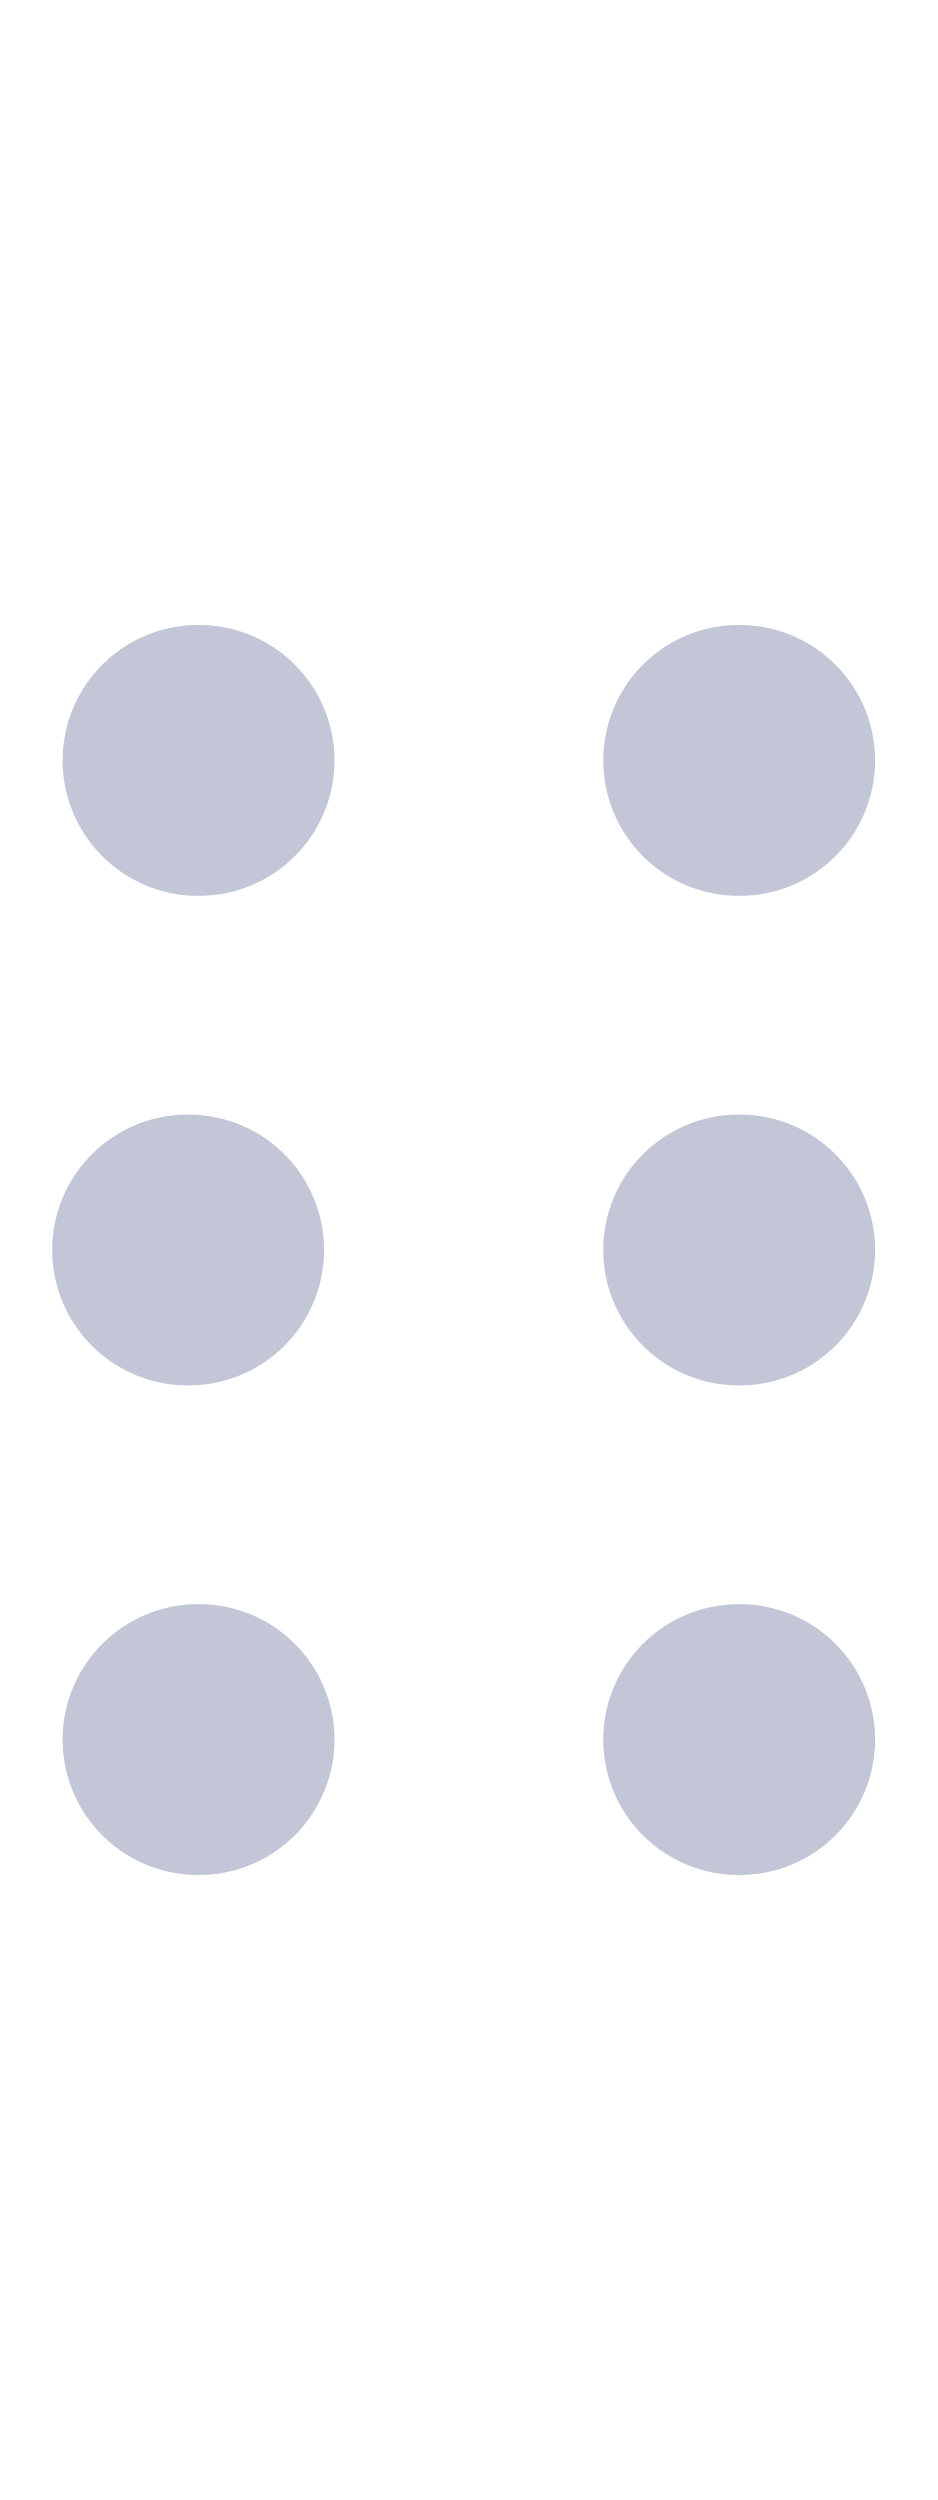
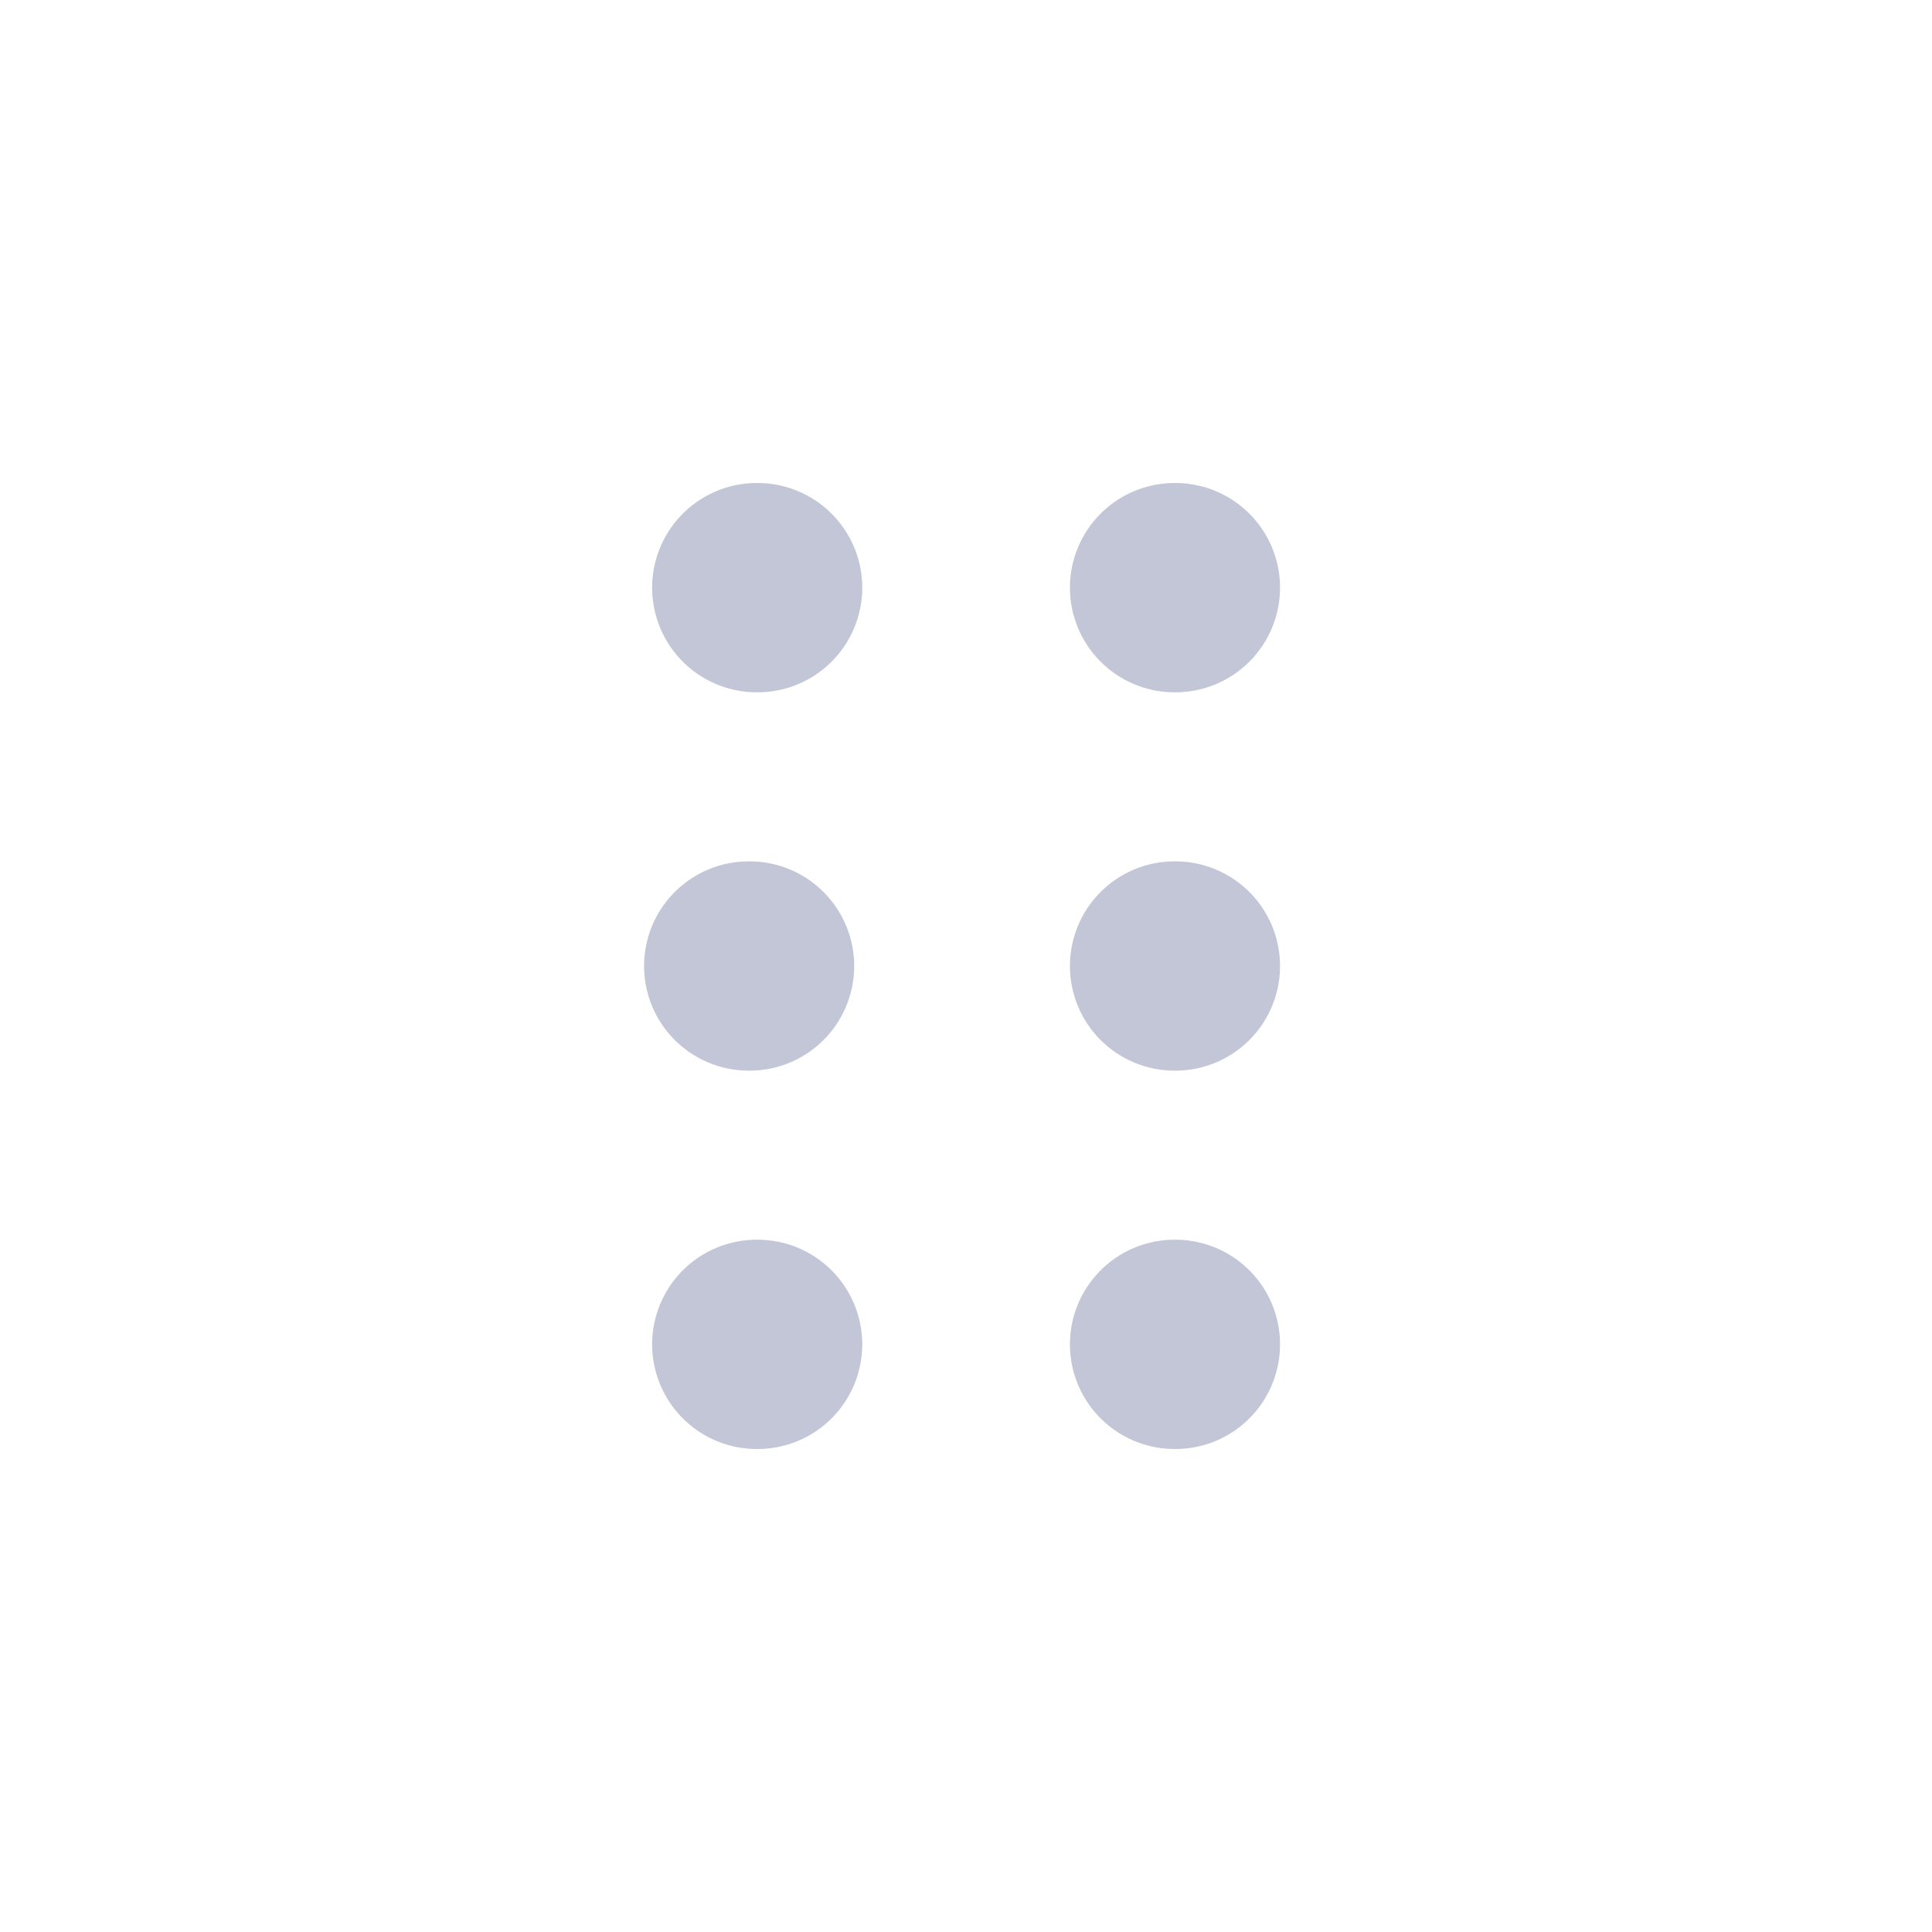
- <svg xmlns="http://www.w3.org/2000/svg" width="9" height="24" viewBox="0 0 9 24" fill="none">
-   <path d="M1.911 7.3H1.901M7.101 7.3H7.091M1.811 12H1.801M7.101 12H7.091M1.911 16.7H1.901M7.101 16.7H7.091" stroke="#C2C6D6" stroke-width="2.6" stroke-linecap="round" />
+ <svg xmlns="http://www.w3.org/2000/svg" width="24" height="24" viewBox="0 0 24 24" fill="none">
+   <path d="M 9.411 7.3 H 9.401 M 14.601 7.3 H 14.591 M 9.311 12 H 9.301 M 14.601 12 H 14.591 M 9.411 16.7 H 9.401 M 14.601 16.7 H 14.591" stroke="#C2C6D6" stroke-width="2.6" stroke-linecap="round" />
</svg>
